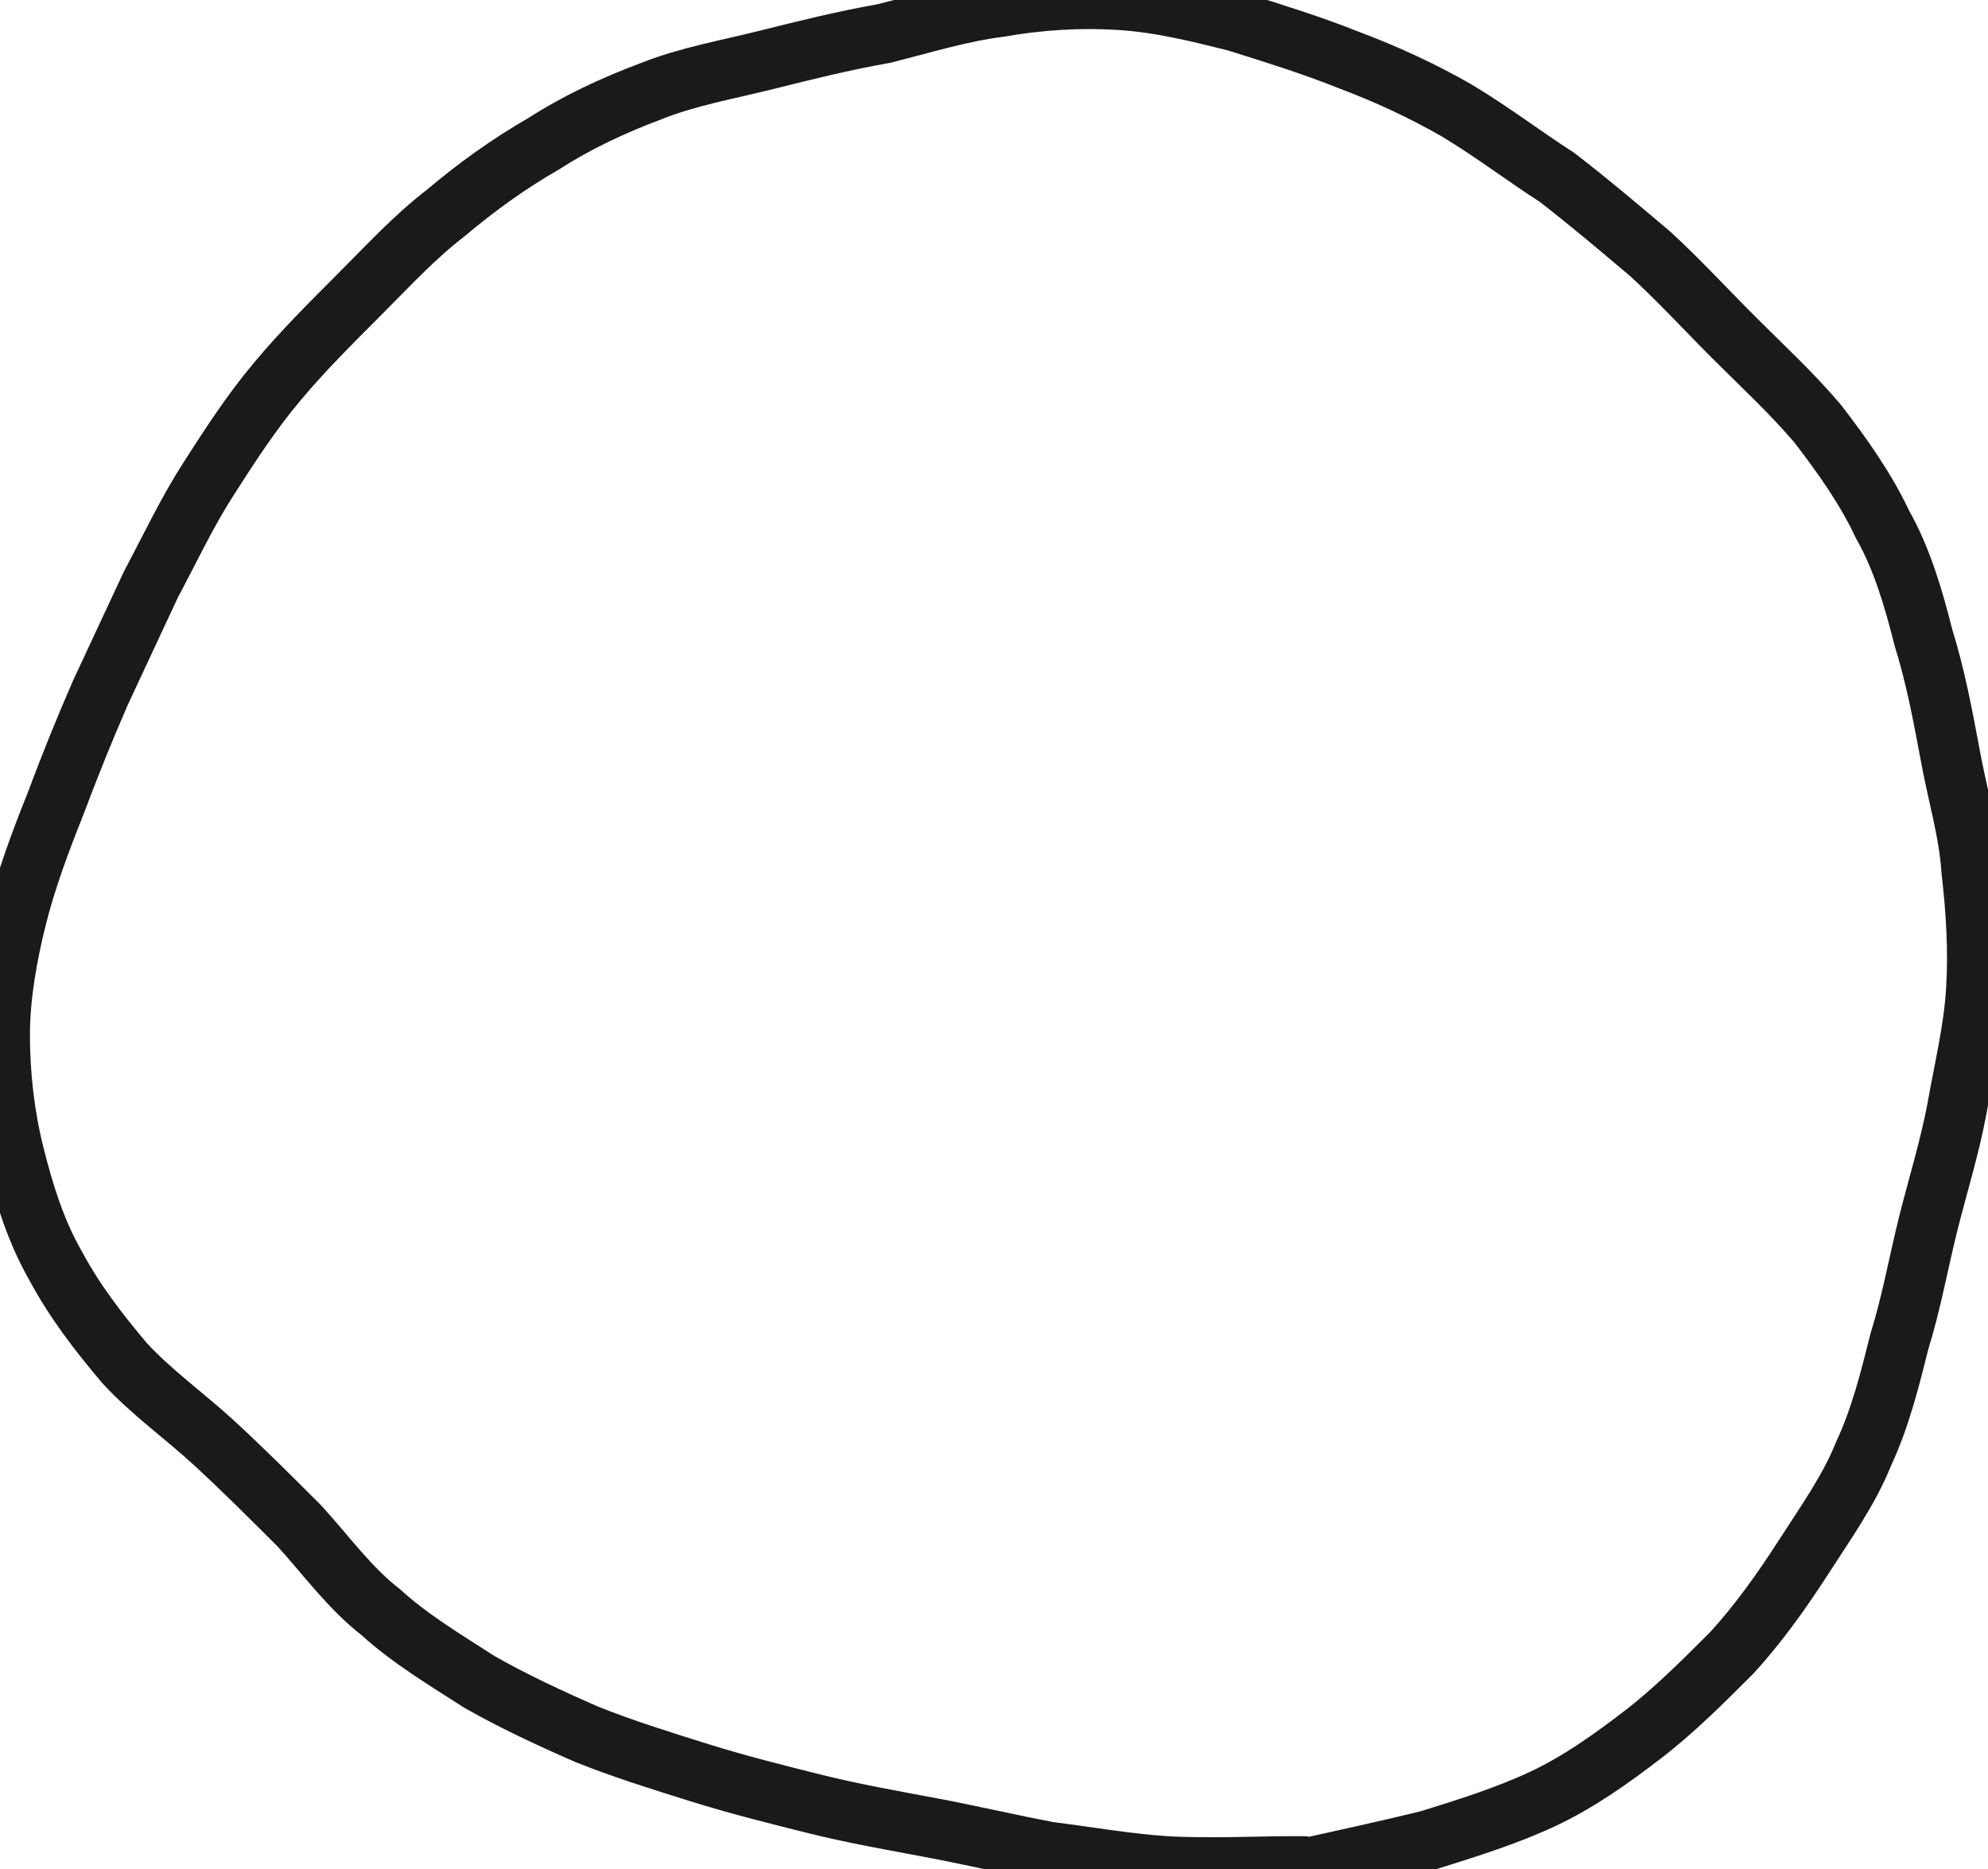
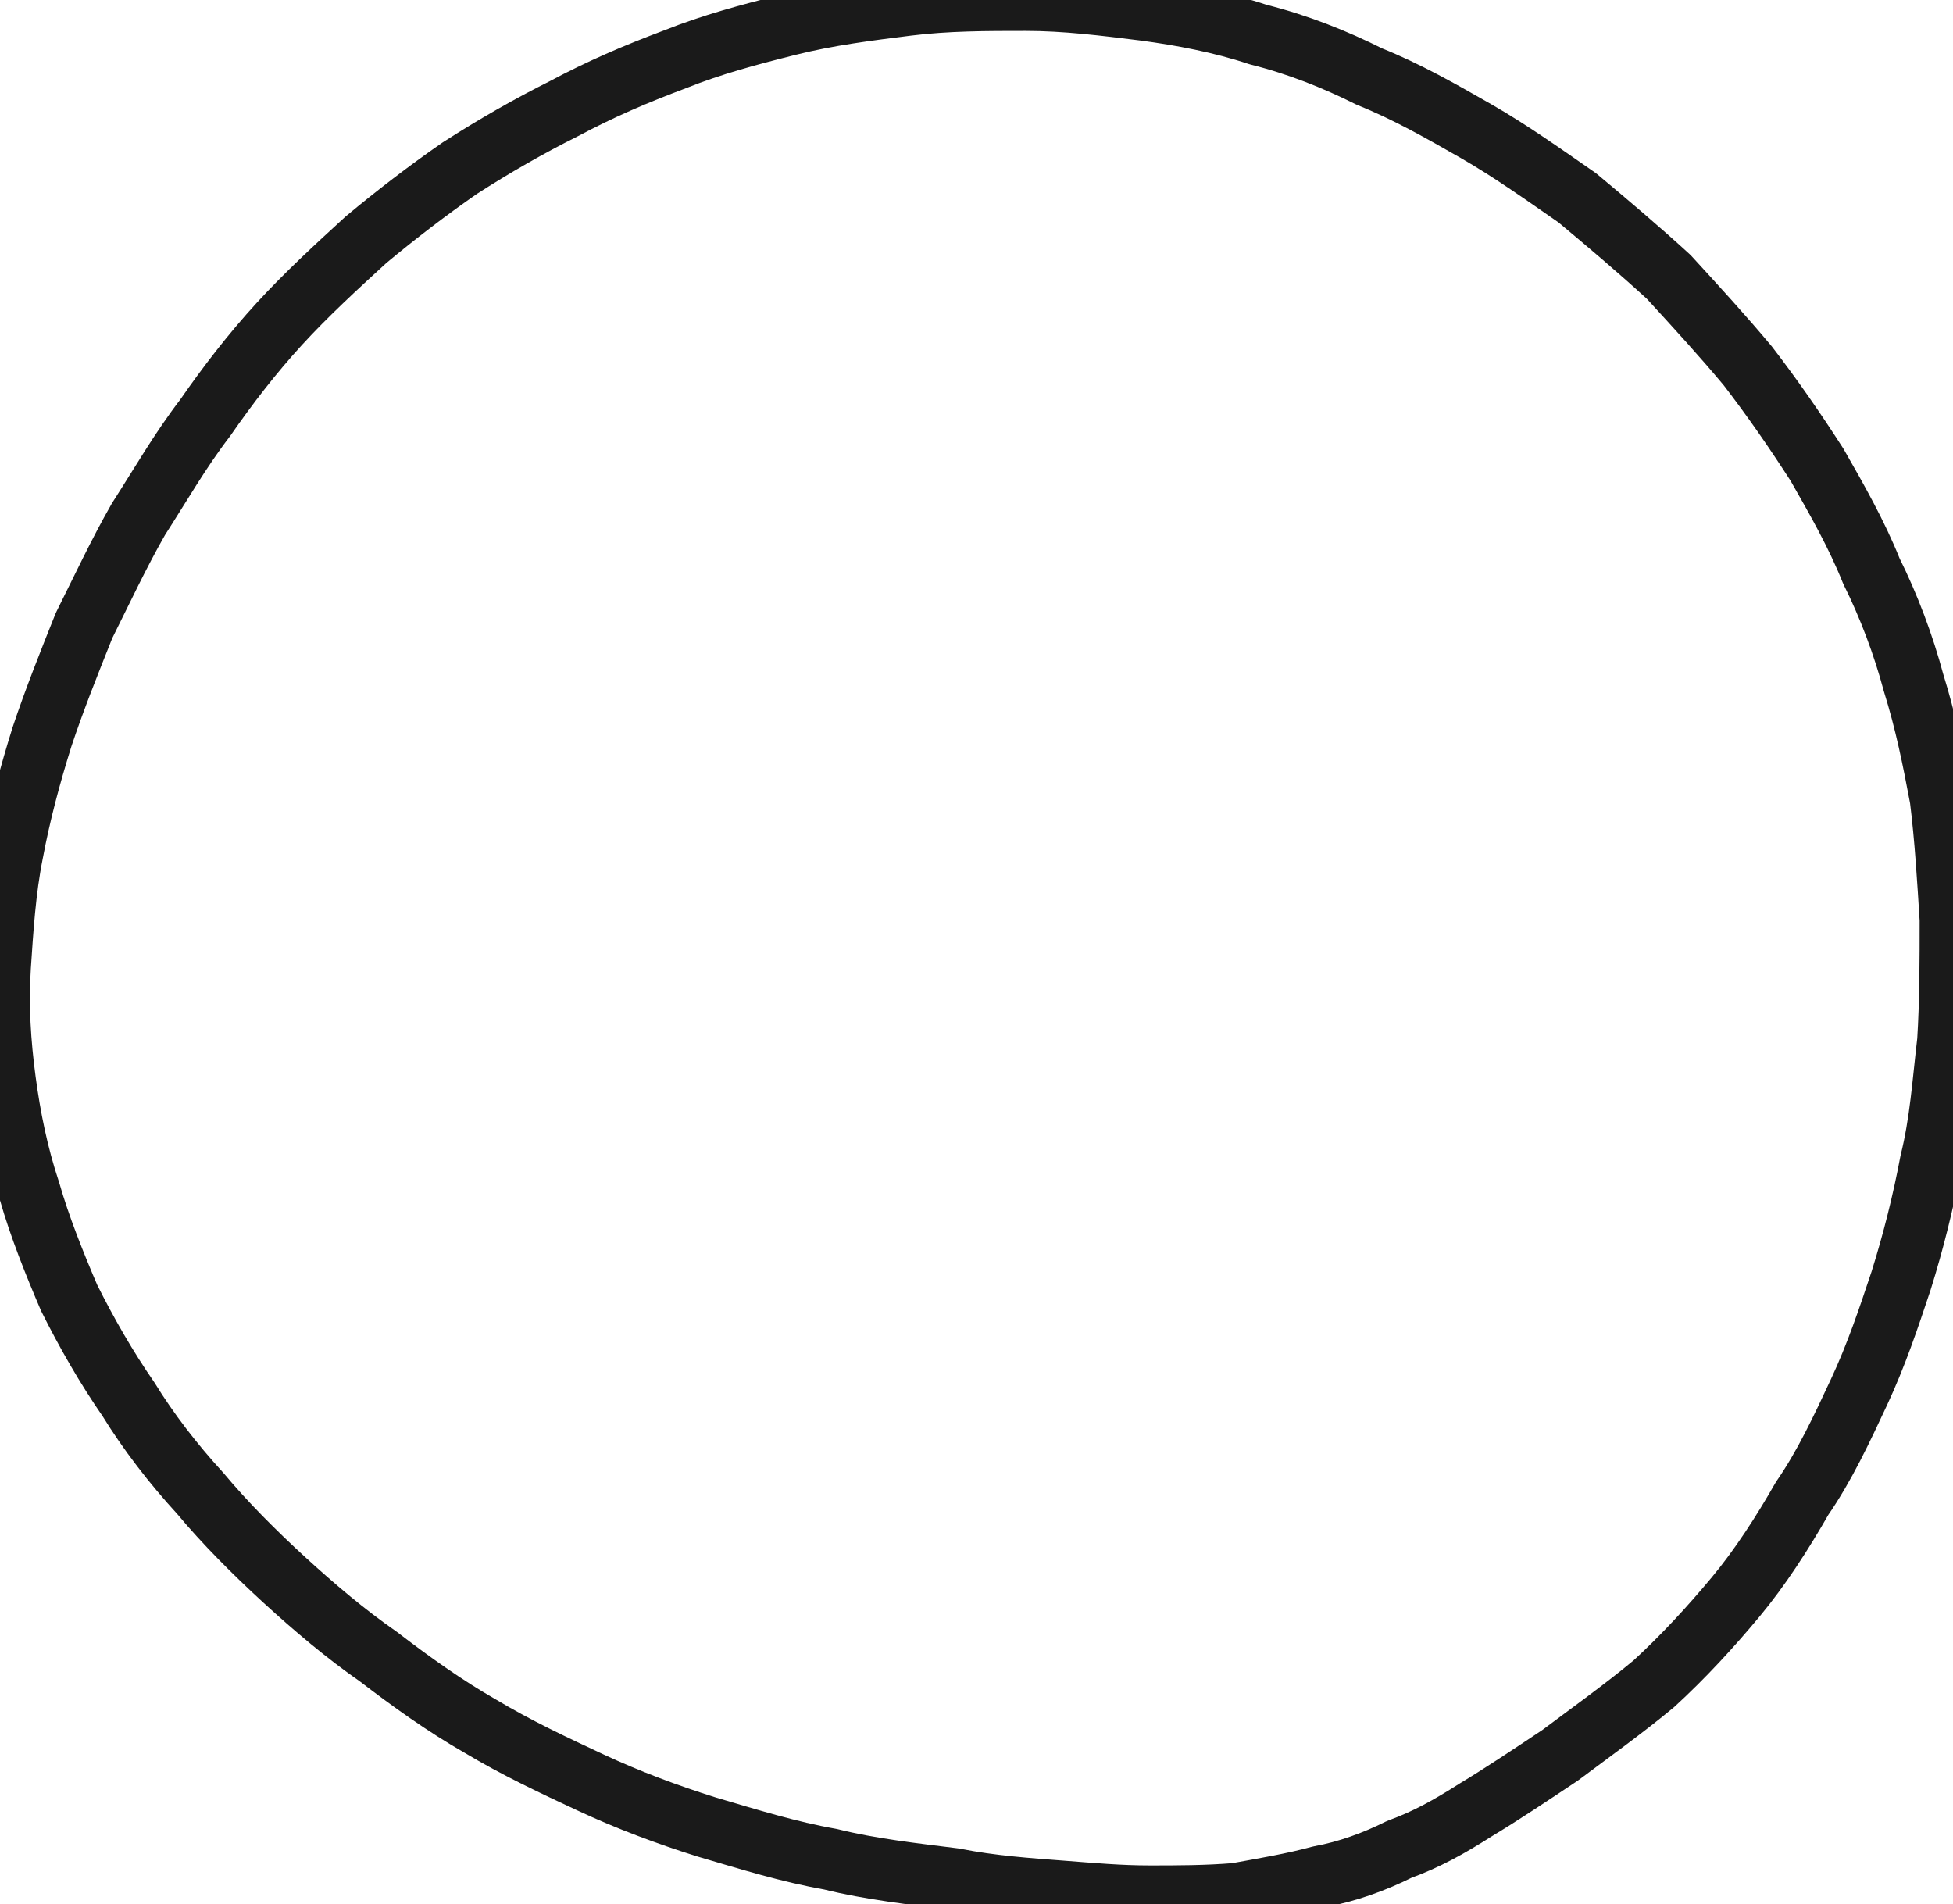
- <svg xmlns="http://www.w3.org/2000/svg" viewBox="0 0 83 78">
-   <path d="M53.7 77.9 C52.8 77.9 50.4 78.0 48.7 77.9 C47.1 77.8 45.4 77.5 43.8 77.3 C42.2 77.0 40.5 76.6 38.9 76.3 C37.3 76.0 35.6 75.7 34.0 75.3 C32.4 74.9 30.8 74.5 29.2 74.0 C27.6 73.5 26.0 73.0 24.5 72.4 C22.9 71.7 21.4 71.0 20.0 70.2 C18.6 69.3 17.1 68.4 15.9 67.3 C14.6 66.3 13.6 64.9 12.5 63.7 C11.3 62.5 10.1 61.3 8.9 60.2 C7.7 59.1 6.3 58.1 5.2 56.9 C4.1 55.6 3.1 54.3 2.3 52.8 C1.5 51.4 1.0 49.8 0.6 48.2 C0.2 46.6 -0.0 44.9 0.0 43.2 C0.0 41.6 0.3 39.9 0.7 38.3 C1.1 36.7 1.7 35.1 2.3 33.6 C2.9 32.0 3.5 30.5 4.2 28.9 C4.9 27.4 5.6 25.9 6.3 24.4 C7.1 22.9 7.8 21.4 8.7 20.0 C9.6 18.6 10.5 17.2 11.6 15.9 C12.6 14.7 13.8 13.5 15.0 12.3 C16.2 11.1 17.3 9.9 18.6 8.9 C19.9 7.8 21.3 6.8 22.7 6.0 C24.1 5.1 25.6 4.4 27.2 3.8 C28.7 3.2 30.4 2.9 32.0 2.5 C33.6 2.1 35.2 1.7 36.9 1.4 C38.5 1.0 40.1 0.5 41.7 0.3 C43.4 0.0 45.1 -0.1 46.7 0.0 C48.4 0.1 50.0 0.5 51.6 0.9 C53.2 1.4 54.8 1.9 56.3 2.5 C57.9 3.1 59.4 3.8 60.8 4.6 C62.3 5.5 63.6 6.5 65.0 7.4 C66.3 8.4 67.6 9.5 68.9 10.6 C70.1 11.7 71.2 12.9 72.4 14.1 C73.6 15.3 74.8 16.4 75.9 17.7 C76.9 19.0 77.9 20.4 78.6 21.9 C79.4 23.3 79.9 25.0 80.3 26.6 C80.8 28.2 81.1 29.8 81.4 31.4 C81.7 33.1 82.2 34.7 82.3 36.3 C82.5 38.0 82.6 39.7 82.5 41.3 C82.4 43.0 82.0 44.6 81.7 46.3 C81.4 47.9 80.9 49.5 80.5 51.1 C80.1 52.7 79.8 54.4 79.3 56.0 C78.9 57.6 78.5 59.2 77.8 60.7 C77.2 62.2 76.2 63.6 75.3 65.0 C74.4 66.4 73.4 67.8 72.3 69.0 C71.1 70.2 69.9 71.4 68.6 72.4 C67.3 73.4 65.9 74.4 64.4 75.1 C62.9 75.8 61.3 76.3 59.7 76.8 C58.1 77.2 55.8 77.7 54.9 77.9 C54.0 78.1 54.6 77.9 54.4 77.9 C54.2 77.9 54.6 77.9 53.7 77.9 Z" fill="none" stroke="#1a1a1a" stroke-width="2.5" vector-effect="non-scaling-stroke" stroke-linecap="round" stroke-linejoin="round" />
+ <svg xmlns="http://www.w3.org/2000/svg" viewBox="0 0 79 77">
+   <path d="M50.0 76.6 C48.8 76.7 47.6 76.7 46.5 76.7 C45.3 76.7 44.2 76.6 42.9 76.5 C41.6 76.4 40.1 76.3 38.6 76.0 C37.0 75.8 35.2 75.6 33.6 75.2 C31.9 74.9 30.3 74.4 28.6 73.9 C27.0 73.4 25.4 72.8 23.9 72.1 C22.4 71.4 20.9 70.7 19.4 69.8 C18.0 69.0 16.6 68.0 15.3 67.0 C14.0 66.1 12.7 65.0 11.5 63.9 C10.3 62.8 9.1 61.6 8.1 60.4 C7.0 59.2 6.0 57.9 5.2 56.6 C4.3 55.3 3.5 53.9 2.8 52.5 C2.2 51.1 1.6 49.6 1.2 48.2 C0.7 46.7 0.4 45.2 0.2 43.7 C-0.0 42.2 -0.1 40.7 0.0 39.1 C0.1 37.6 0.2 36.0 0.5 34.5 C0.8 32.9 1.2 31.4 1.7 29.8 C2.2 28.3 2.8 26.8 3.4 25.3 C4.1 23.9 4.8 22.4 5.6 21.0 C6.5 19.6 7.3 18.2 8.3 16.9 C9.2 15.6 10.2 14.3 11.3 13.1 C12.4 11.9 13.6 10.8 14.8 9.7 C16.0 8.7 17.3 7.7 18.6 6.8 C20.0 5.9 21.4 5.1 22.8 4.4 C24.3 3.6 25.7 3.0 27.3 2.4 C28.8 1.8 30.3 1.4 31.9 1.0 C33.5 0.6 35.1 0.4 36.7 0.2 C38.3 0.0 39.9 -0.0 41.5 0.0 C43.1 0.0 44.7 0.2 46.3 0.4 C47.8 0.6 49.4 0.9 50.9 1.4 C52.5 1.8 54.0 2.4 55.4 3.1 C56.9 3.7 58.3 4.5 59.7 5.3 C61.1 6.1 62.5 7.1 63.8 8.0 C65.0 9.0 66.3 10.1 67.5 11.2 C68.6 12.4 69.7 13.6 70.7 14.8 C71.7 16.1 72.6 17.4 73.5 18.8 C74.3 20.2 75.1 21.6 75.7 23.1 C76.4 24.5 77.0 26.1 77.4 27.6 C77.9 29.2 78.2 30.7 78.5 32.3 C78.7 33.9 78.8 35.6 78.9 37.2 C78.9 38.8 78.9 40.5 78.8 42.1 C78.6 43.8 78.5 45.4 78.1 47.0 C77.8 48.6 77.4 50.2 76.9 51.8 C76.4 53.3 75.9 54.8 75.2 56.3 C74.5 57.8 73.8 59.3 72.9 60.6 C72.1 62.0 71.2 63.4 70.2 64.6 C69.2 65.8 68.1 67.0 66.9 68.1 C65.7 69.1 64.3 70.1 63.1 71.0 C61.9 71.8 60.7 72.6 59.7 73.2 C58.6 73.9 57.7 74.4 56.6 74.8 C55.6 75.3 54.5 75.7 53.4 75.9 C52.3 76.2 51.1 76.4 50.0 76.6 Z" fill="none" stroke="#1a1a1a" stroke-width="2.5" vector-effect="non-scaling-stroke" stroke-linecap="round" stroke-linejoin="round" />
</svg>
